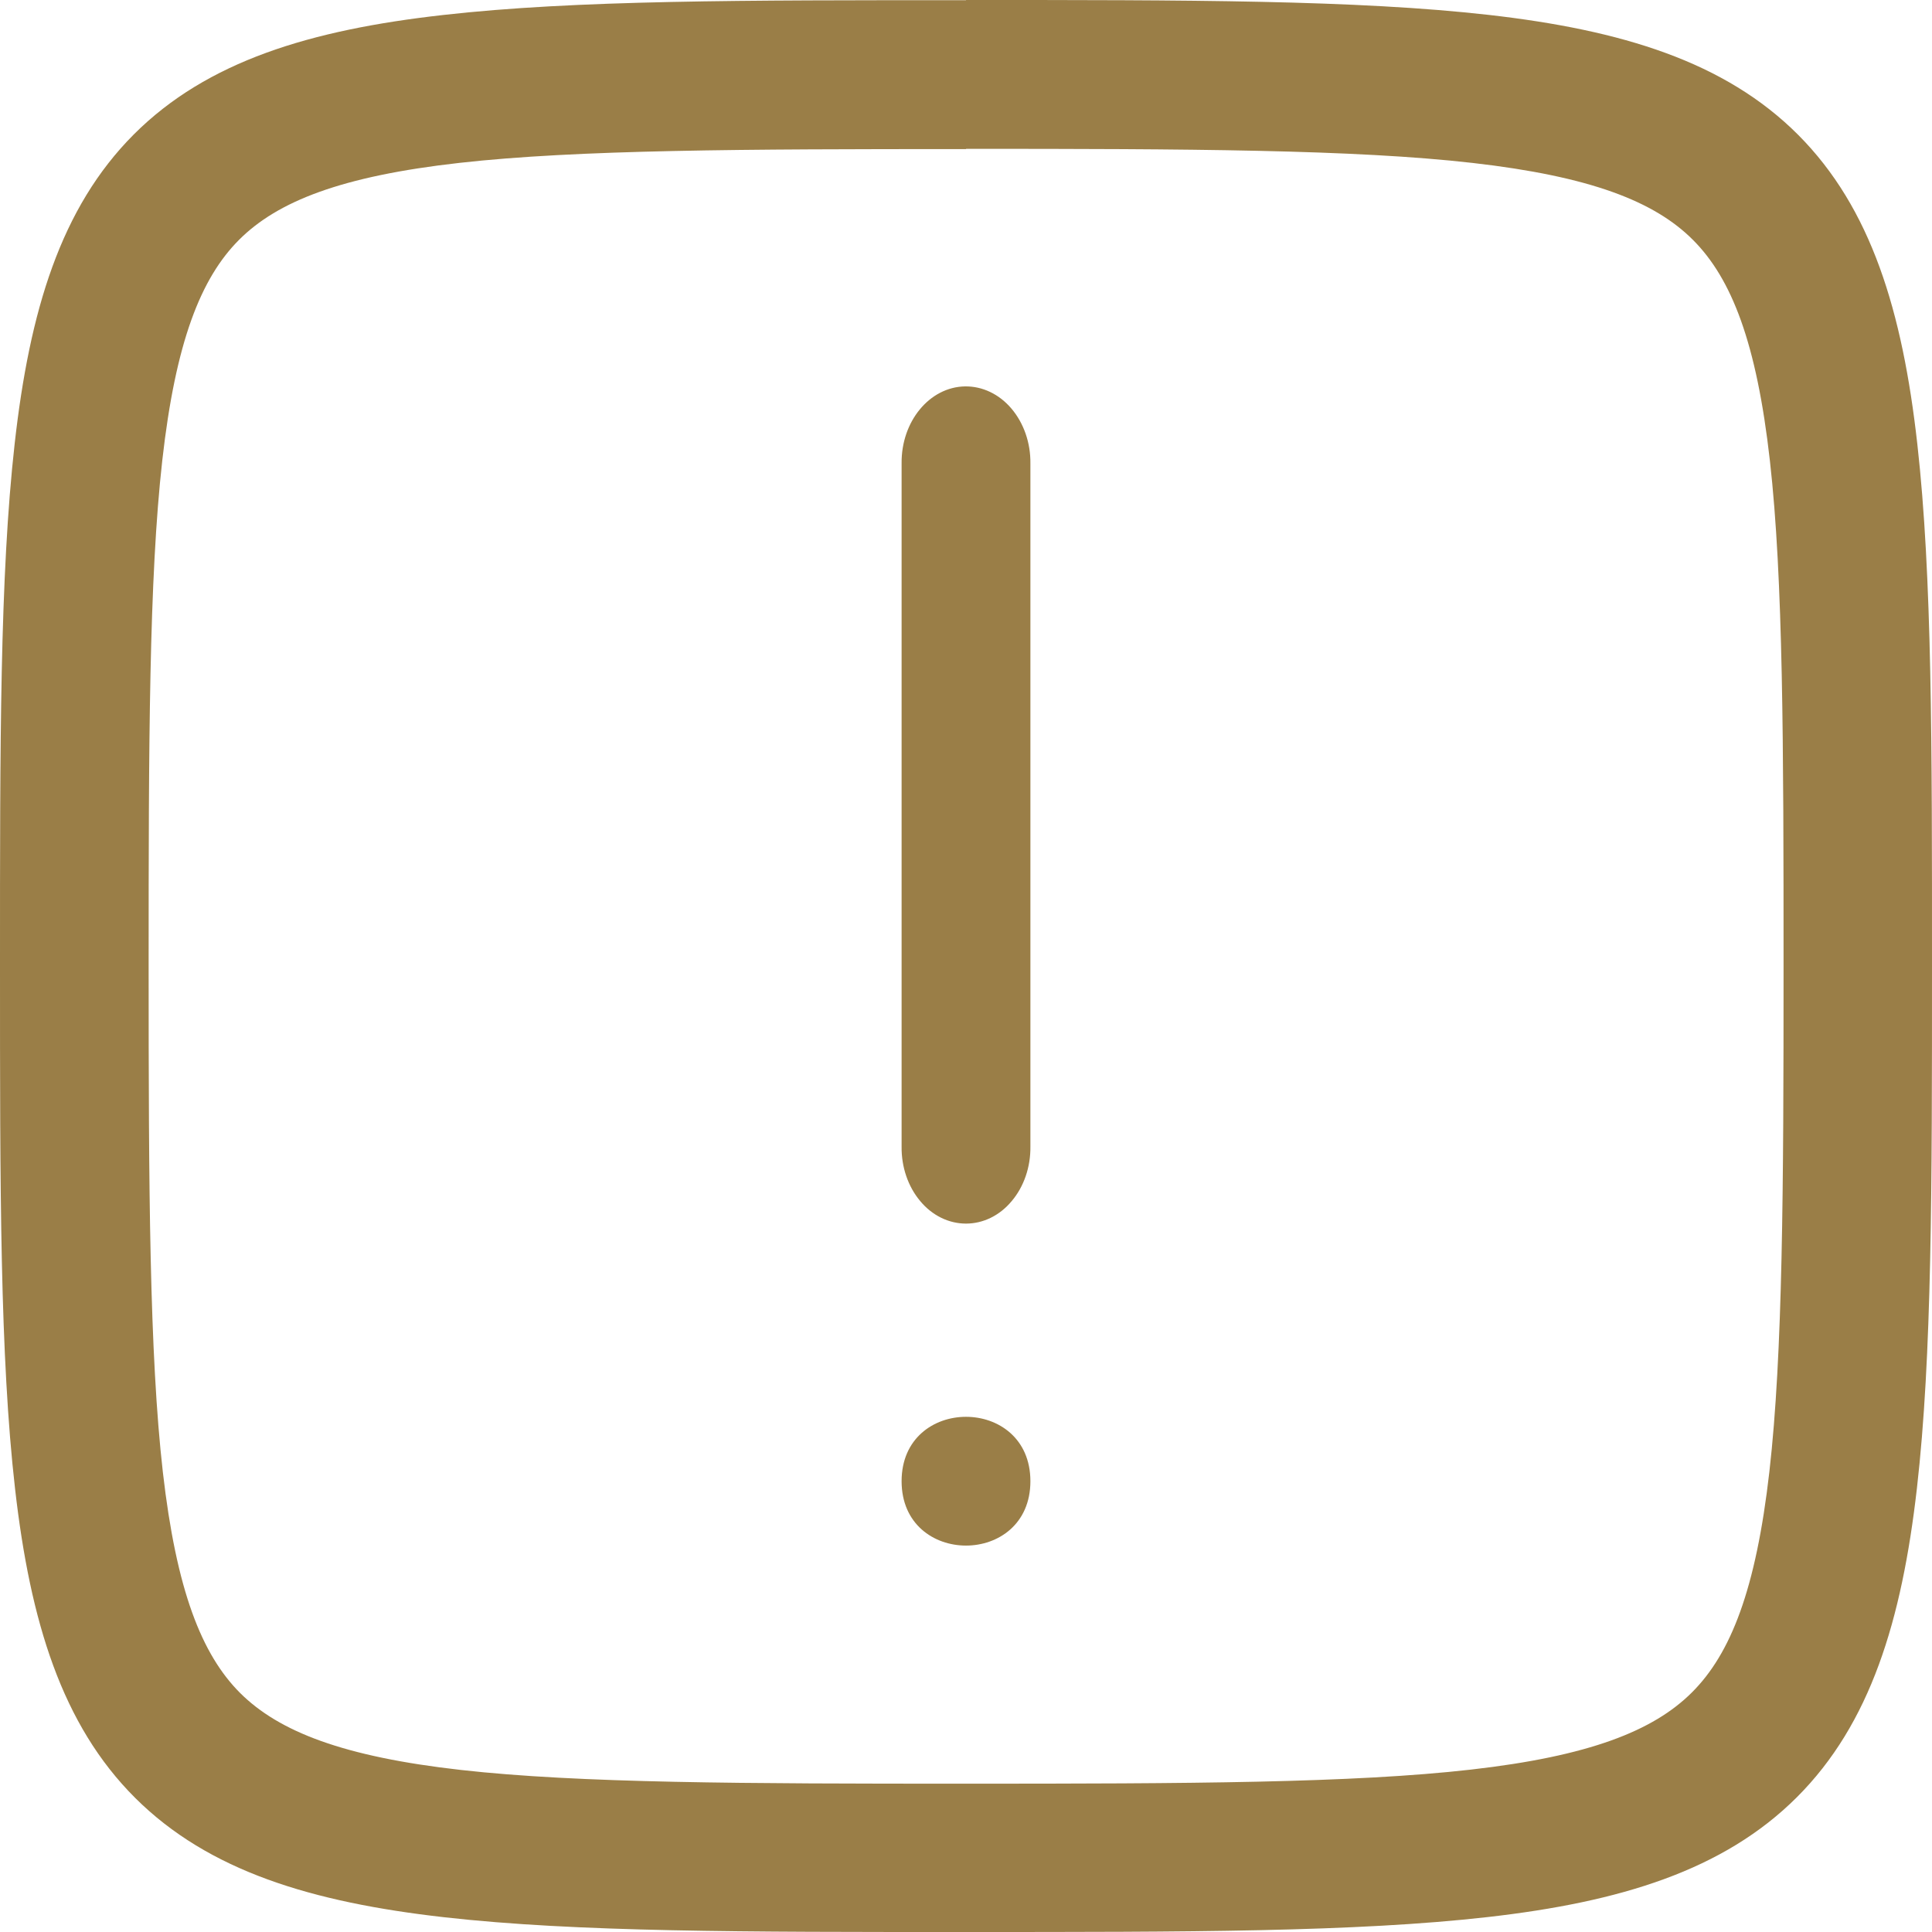
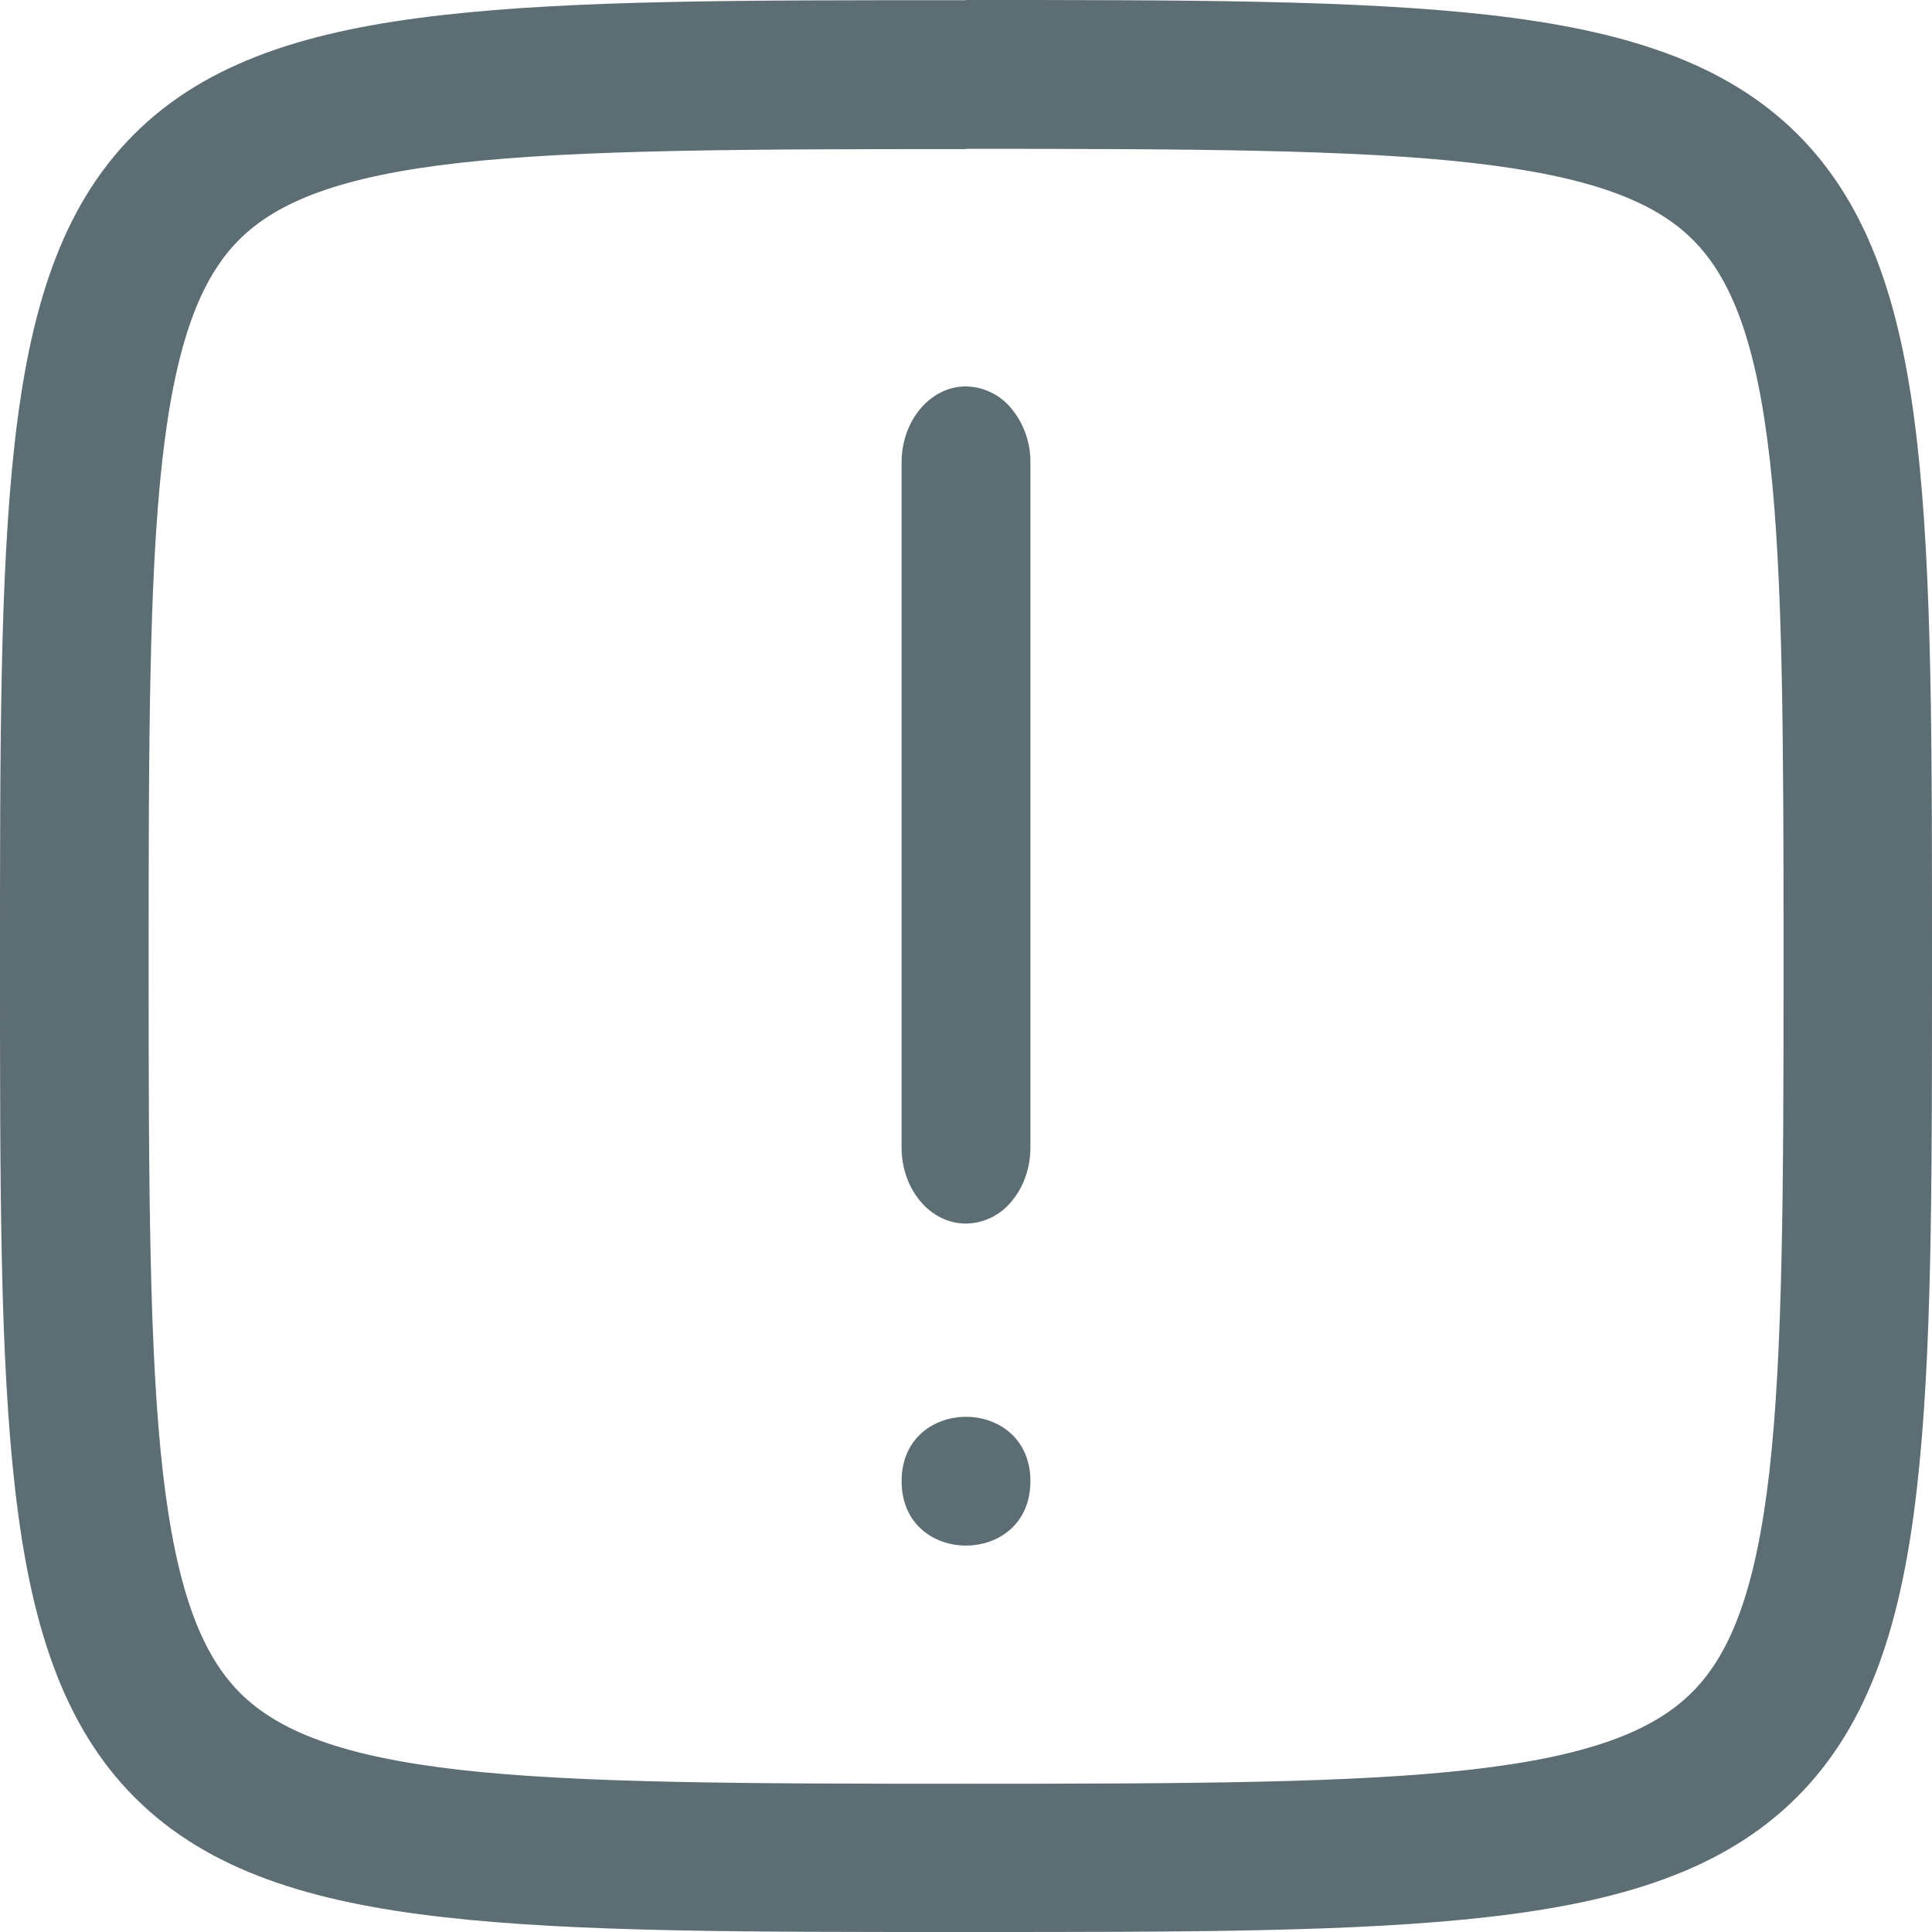
- <svg xmlns="http://www.w3.org/2000/svg" width="30" height="30" viewBox="0 0 30 30" version="1.1">
-   <g id="Browser-extension" stroke="none" stroke-width="1" fill="none" fill-rule="evenodd">
-     <g id="2.-Setup:-Master-Password-1" transform="translate(-181, -248)" fill="#9A7E47">
-       <g id="attention" transform="translate(181, 248)">
-         <path d="M15.001,0.003 C11.545,0.003 8.937,0 6.879,0.233 C4.82,0.465 3.217,0.948 2.078,2.087 C0.94,3.227 0.459,4.83 0.228,6.887 C-0.003,8.944 8.73115187e-07,11.551 8.73115187e-07,15.002 C8.73115187e-07,18.455 -0.001,21.061 0.234,23.119 C0.469,25.177 0.959,26.782 2.1,27.919 C3.241,29.055 4.842,29.538 6.899,29.771 C8.954,30.003 11.559,30 15.001,30 C18.444,30 21.047,30.001 23.102,29.768 C25.159,29.534 26.763,29.045 27.903,27.906 C29.042,26.768 29.531,25.166 29.766,23.108 C30.001,21.051 30,18.446 30,14.999 C30,11.554 30.003,8.949 29.772,6.894 C29.541,4.837 29.058,3.234 27.922,2.094 C26.785,0.955 25.182,0.467 23.123,0.232 C21.064,-0.001 18.454,1.07717395e-07 14.998,1.07717395e-07 L15.001,0.003 Z M15.001,2.311 C18.455,2.311 21.031,2.321 22.865,2.53 C24.698,2.739 25.693,3.127 26.29,3.727 C26.888,4.326 27.277,5.322 27.483,7.155 C27.69,8.987 27.695,11.56 27.695,15.004 C27.695,18.448 27.684,21.02 27.475,22.851 C27.266,24.683 26.875,25.678 26.273,26.279 C25.672,26.879 24.674,27.27 22.843,27.478 C21.013,27.687 18.444,27.697 15.002,27.697 C11.561,27.697 8.991,27.69 7.159,27.484 C5.328,27.278 4.332,26.888 3.73,26.29 C3.13,25.691 2.739,24.694 2.529,22.861 C2.32,21.03 2.308,18.455 2.308,15.006 C2.308,11.554 2.314,8.98 2.52,7.148 C2.726,5.315 3.116,4.32 3.713,3.723 C4.31,3.126 5.302,2.735 7.136,2.529 C8.969,2.323 11.546,2.315 15.001,2.315 L15.001,2.311 Z" id="Fill-1" />
-         <path d="M14.984,6 C14.433,6.01 13.993,6.545 14,7.195 L14,17.805 C13.996,18.12 14.1,18.425 14.288,18.649 C14.475,18.875 14.733,19 15,19 C15.267,19 15.524,18.875 15.711,18.649 C15.9,18.425 16.004,18.12 16,17.805 L16,7.195 C16.004,6.877 15.897,6.57 15.706,6.345 C15.515,6.119 15.254,5.996 14.984,6 L14.984,6 Z" id="Fill-2" />
-         <path d="M16,23 C16,24.333 14,24.333 14,23 C14,21.667 16,21.667 16,23" id="Fill-3" />
-       </g>
-     </g>
+ <svg xmlns="http://www.w3.org/2000/svg" width="30" height="30" viewBox="0 0 30 30">
+   <g fill="#5D6D74" fill-rule="evenodd">
+     <path d="M15 .003C11.546.003 8.938 0 6.88.233c-2.059.232-3.662.715-4.8 1.854C.94 3.227.458 4.83.227 6.887-.002 8.944 0 11.551 0 15.002c0 3.453-.001 6.06.234 8.117.235 2.058.725 3.663 1.866 4.8 1.141 1.136 2.742 1.62 4.799 1.852 2.055.232 4.66.229 8.102.229 3.443 0 6.046.001 8.101-.232 2.057-.234 3.661-.723 4.8-1.862 1.14-1.138 1.63-2.74 1.864-4.798.235-2.057.234-4.662.234-8.109 0-3.445.003-6.05-.228-8.105-.23-2.057-.714-3.66-1.85-4.8-1.137-1.14-2.74-1.627-4.8-1.862C21.065 0 18.455 0 14.999 0L15 .003zm0 2.308c3.455 0 6.031.01 7.865.219 1.833.21 2.828.597 3.425 1.197.598.599.987 1.595 1.193 3.428.207 1.832.212 4.405.212 7.849s-.011 6.016-.22 7.847c-.21 1.832-.6 2.827-1.202 3.428-.601.6-1.6.991-3.43 1.199-1.83.21-4.4.22-7.84.22-3.442 0-6.012-.008-7.844-.214-1.83-.206-2.827-.596-3.429-1.194-.6-.599-.99-1.596-1.201-3.429-.21-1.831-.221-4.406-.221-7.855 0-3.452.006-6.026.212-7.858.206-1.833.596-2.828 1.193-3.425.597-.597 1.59-.988 3.423-1.194 1.833-.206 4.41-.214 7.865-.214v-.004z" />
+     <path d="M14.984 6c-.551.01-.991.545-.984 1.195v10.61c-.004.315.1.62.288.844.187.226.445.351.712.351a.926.926 0 0 0 .711-.35c.189-.225.293-.53.289-.845V7.195a1.297 1.297 0 0 0-.294-.85.93.93 0 0 0-.722-.345zM16 23c0 1.333-2 1.333-2 0s2-1.333 2 0" />
  </g>
</svg>
